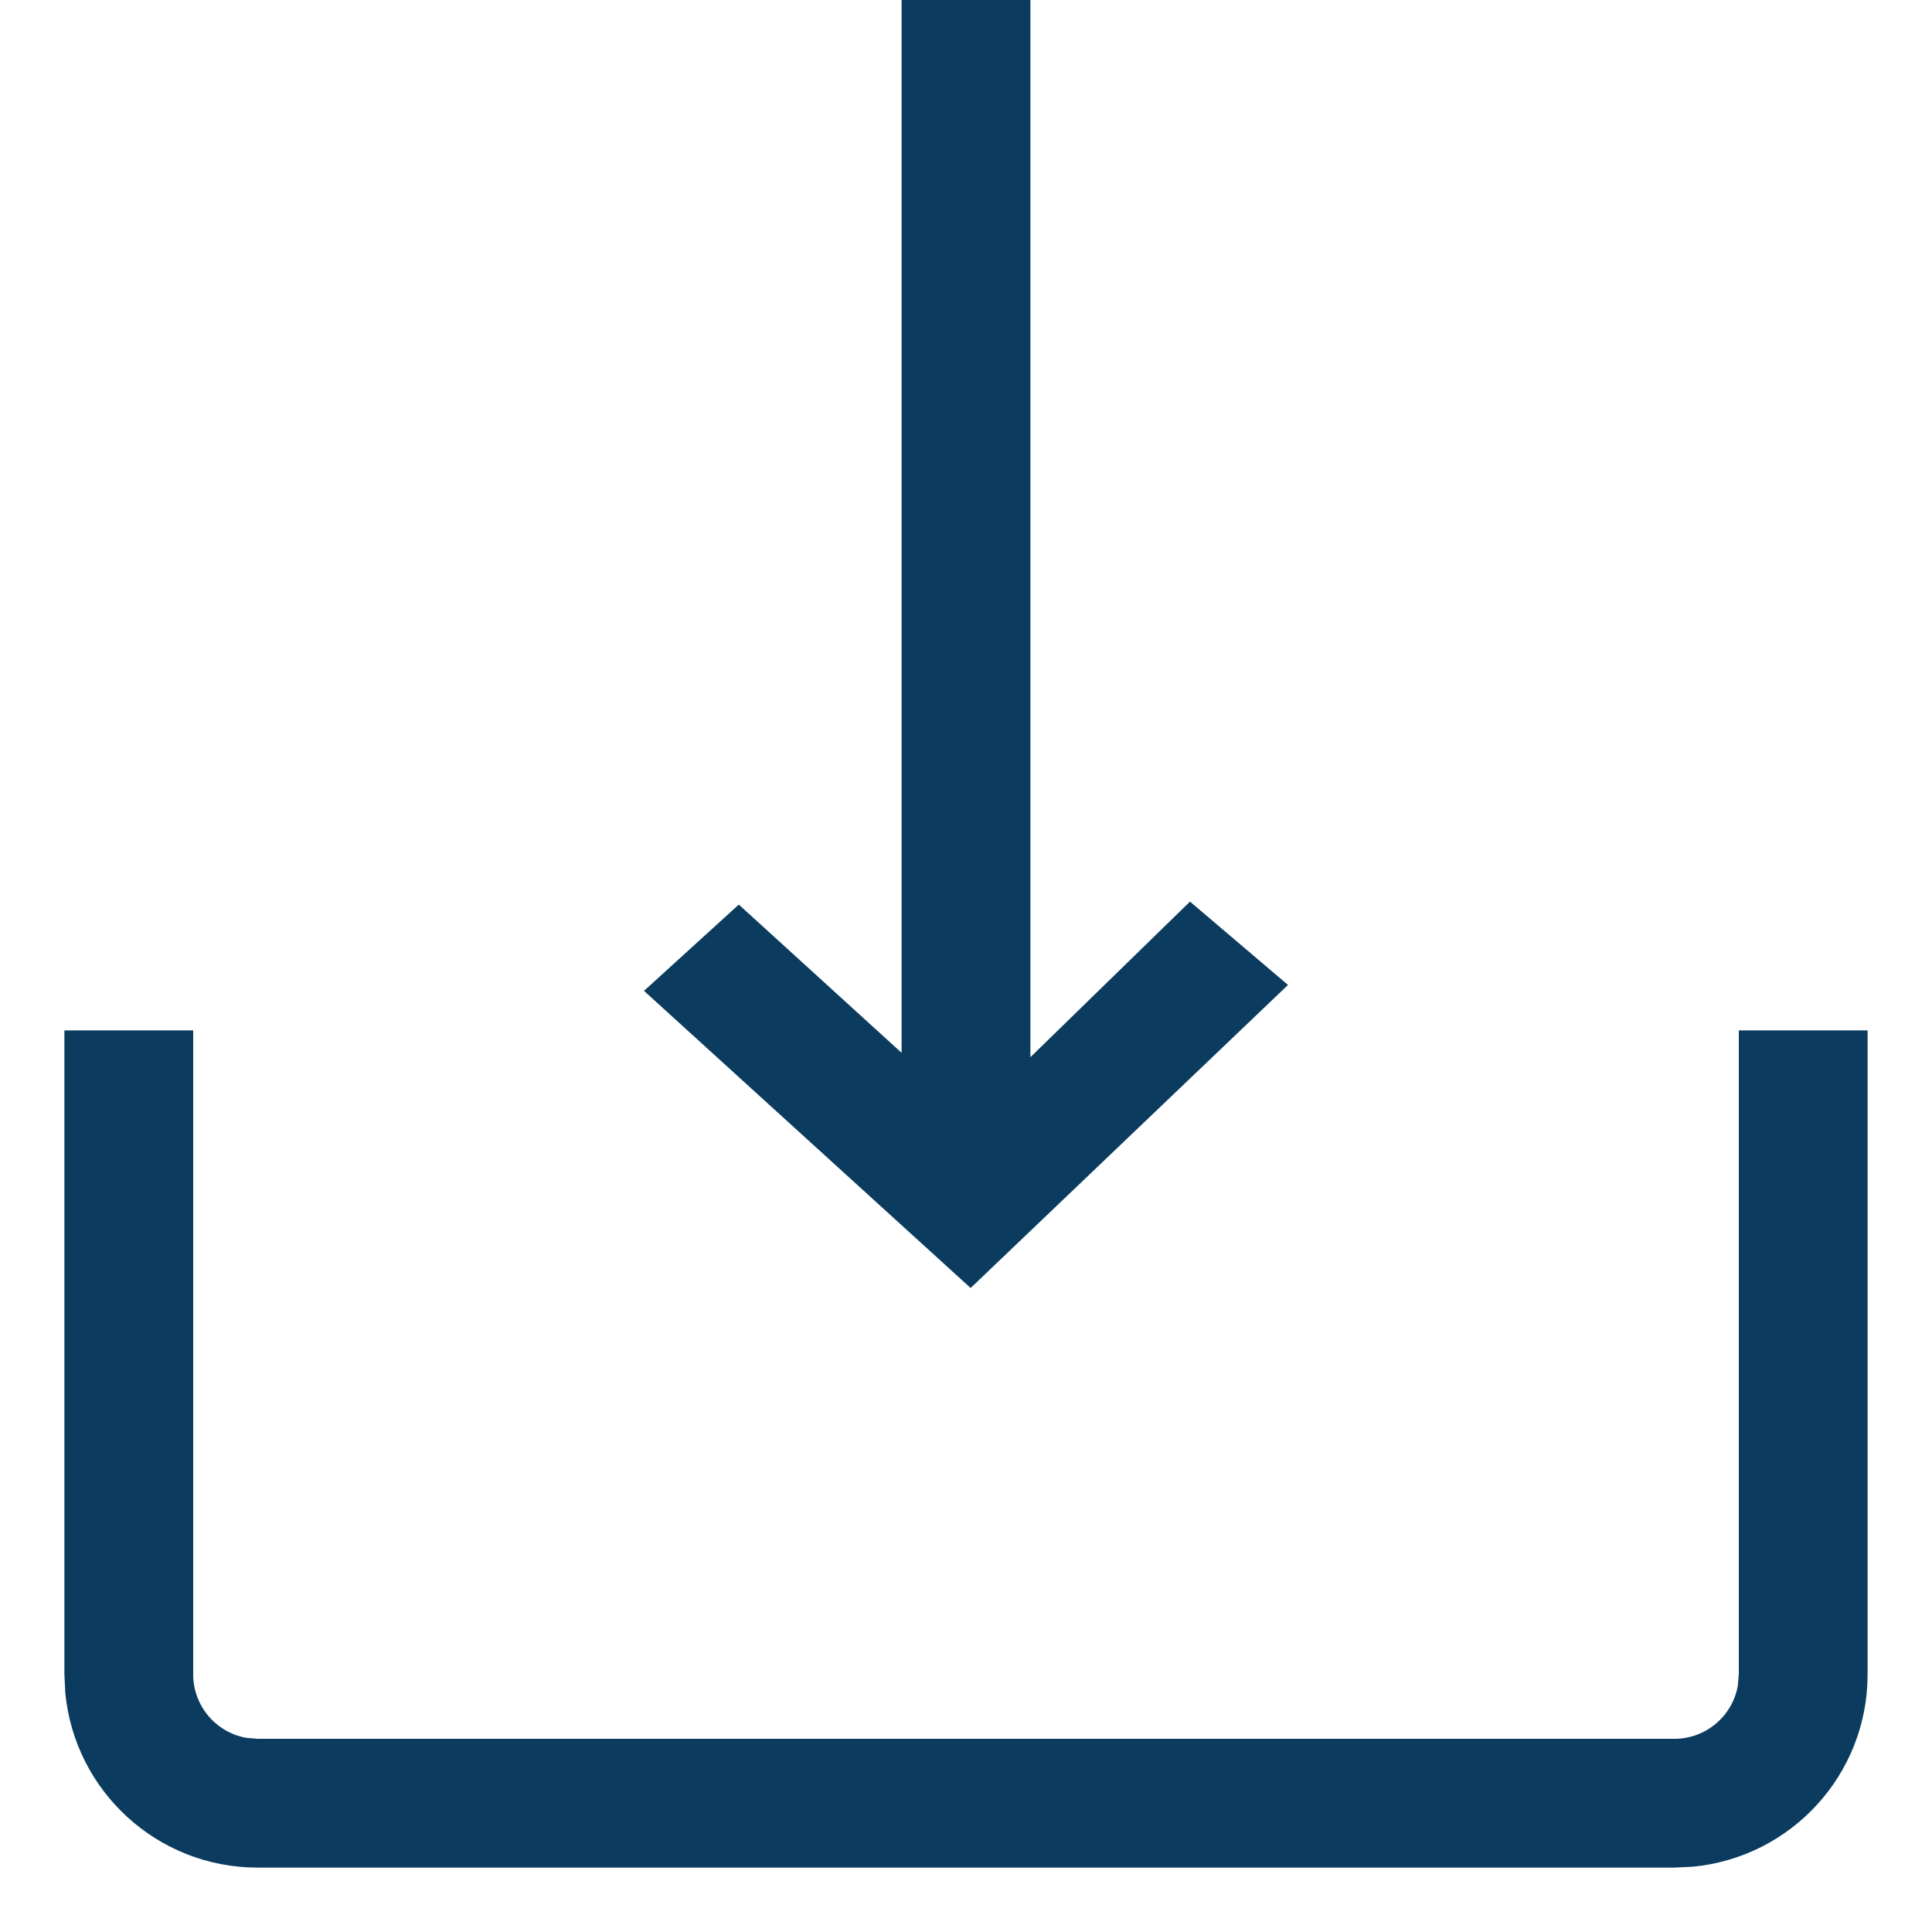
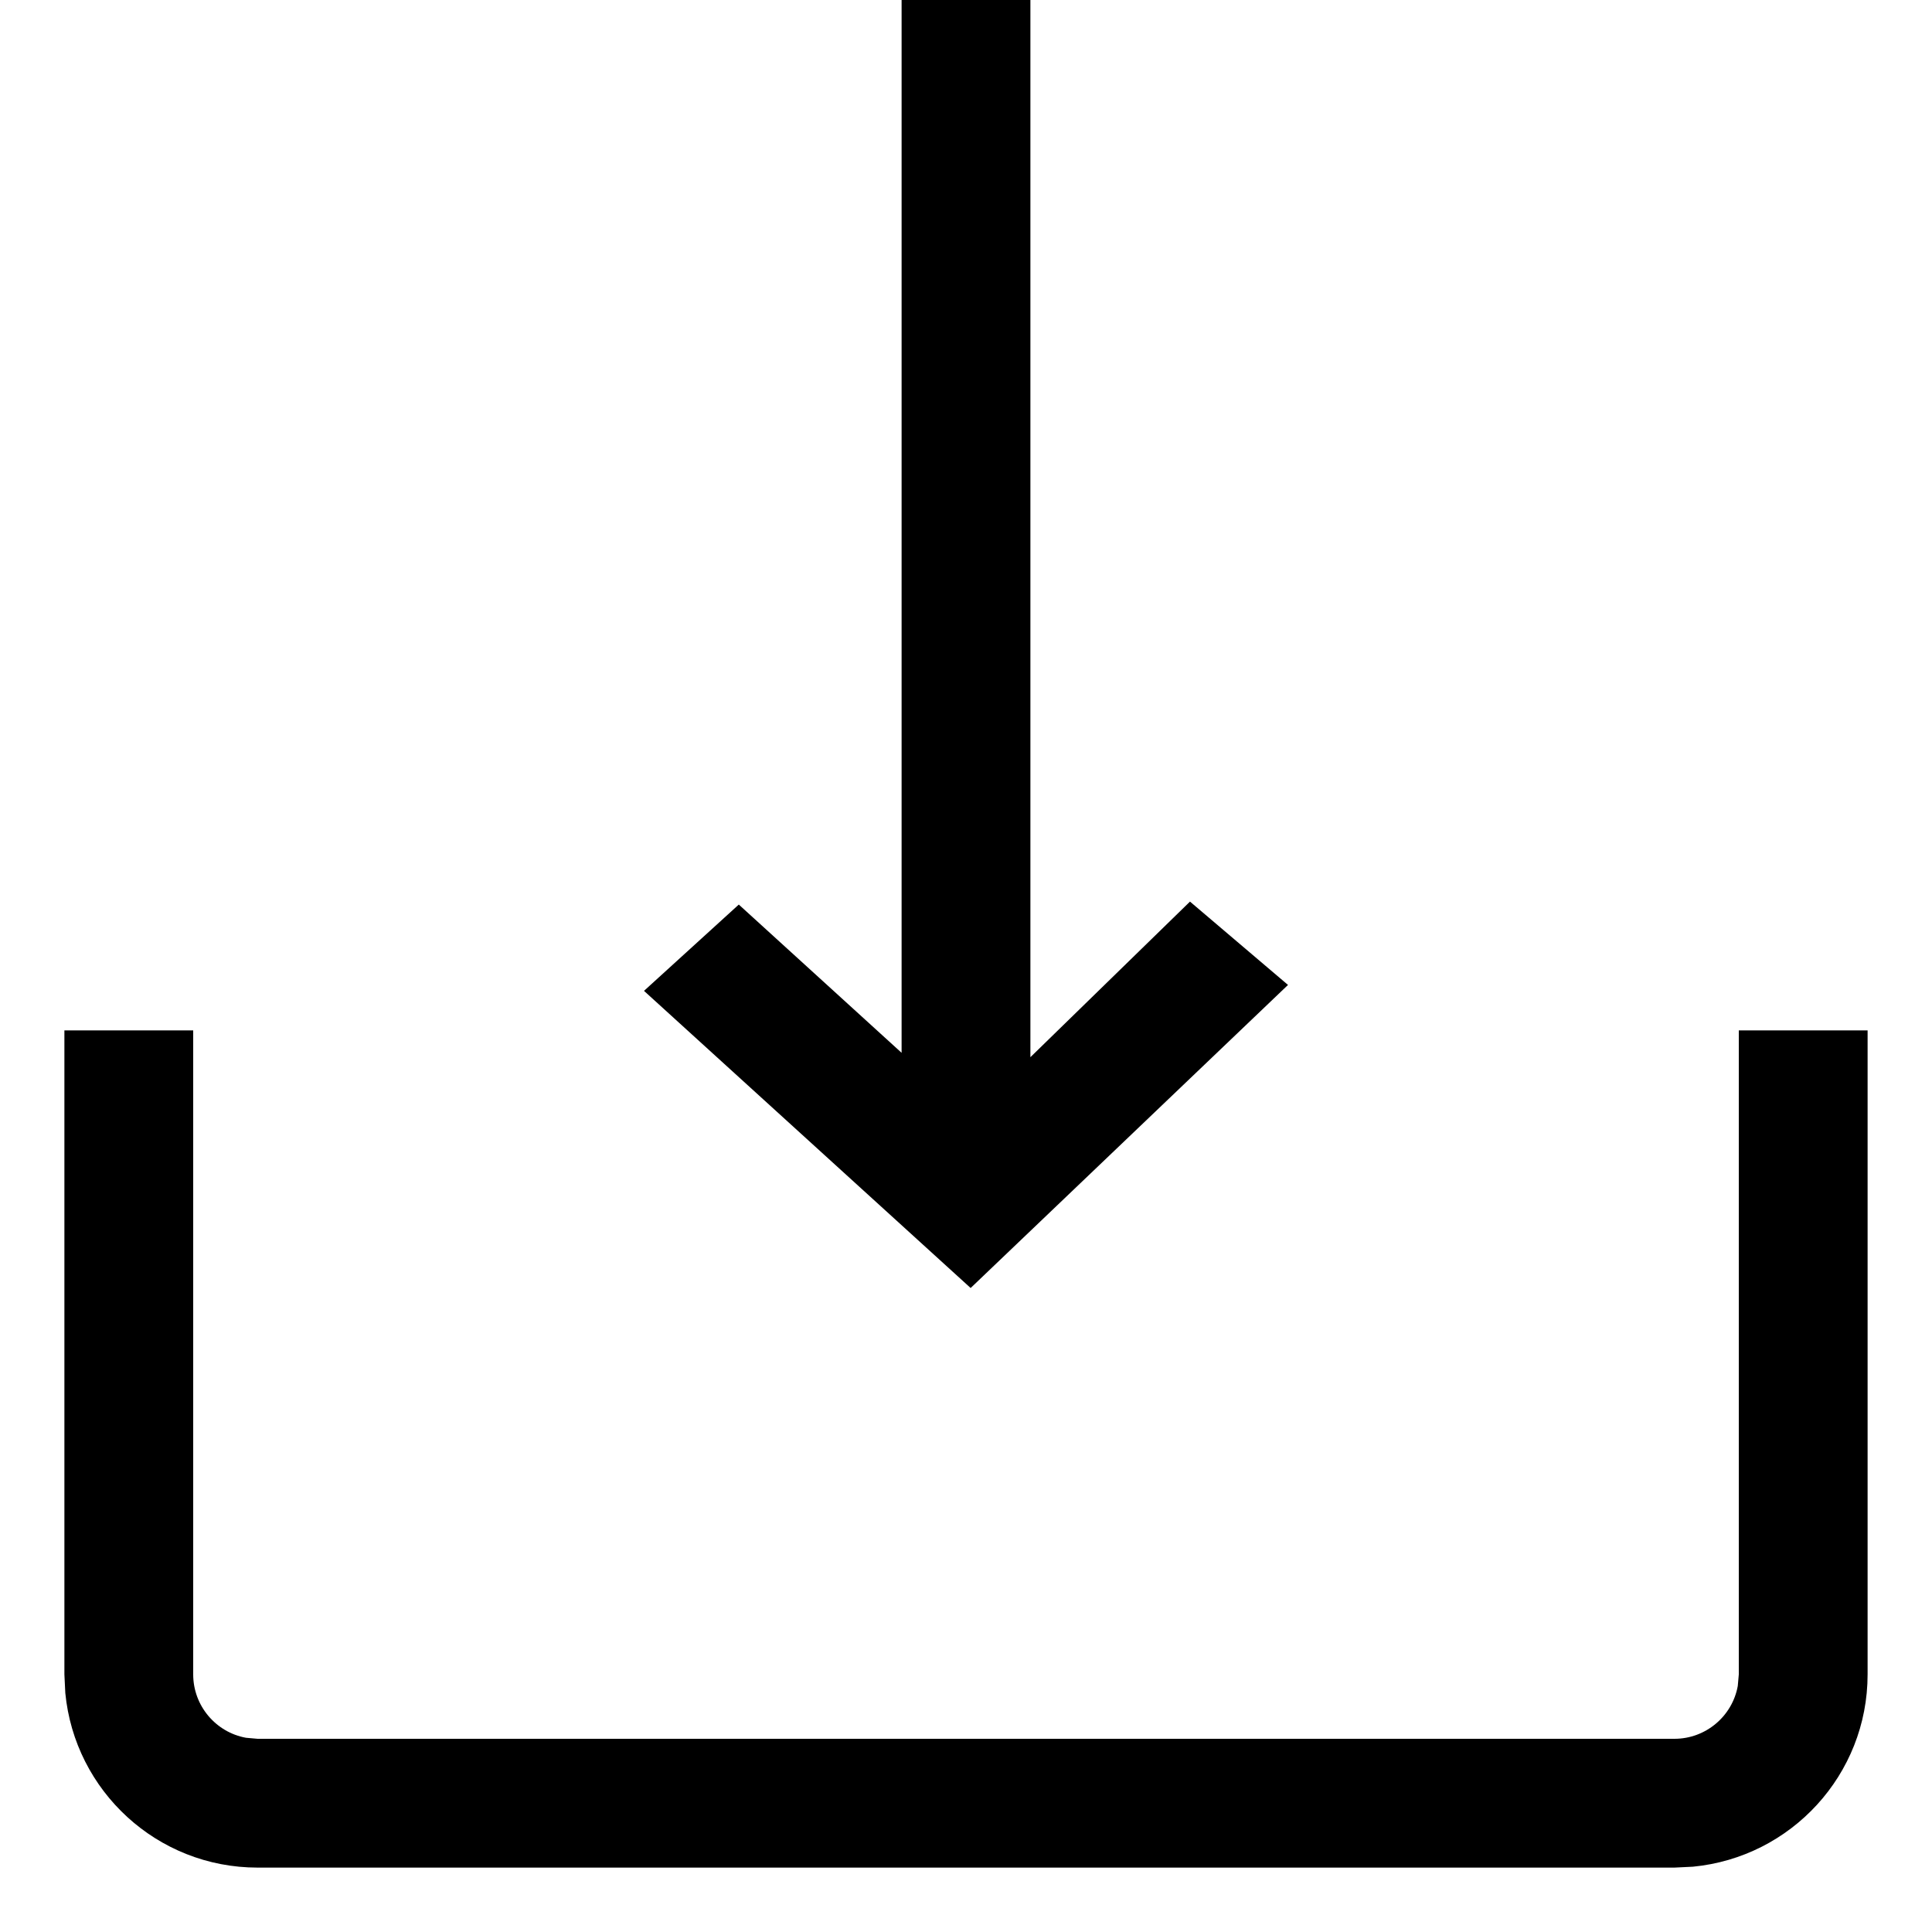
<svg xmlns="http://www.w3.org/2000/svg" width="15px" height="15px" viewBox="0 0 15 15" version="1.1">
-   <g id="Plateforme" stroke="none" stroke-width="1" fill="#0B3C5F">
+   <g id="Plateforme" stroke="none" stroke-width="1" fill="#000">
    <g id="M1.7_EspaceCaDyCo_optionsDossier" transform="translate(-266, -243)">
      <g id="Actions" transform="translate(90, 65)">
        <g id="download" transform="translate(19, 169)">
          <g id="icon/download" transform="translate(157.5, 9)">
            <path d="M1,8 L1,13 C1,13.245 1.177,13.45 1.41,13.492 L1.5,13.5 L12.5,13.5 C12.745,13.5 12.95,13.323 12.992,13.09 L13,13 L13,8 L14,8 L14,13 C14,13.78 13.405,14.42 12.644,14.493 L12.5,14.5 L1.5,14.5 C0.72,14.5 0.08,13.905 0.007,13.144 L0,13 L0,8 L1,8 Z M7.5,2.27373675e-13 L7.5,8.208 L8.739,7 L9.5,7.647 L7.036,10 L4.5,7.693 L5.236,7.023 L6.5,8.174 L6.5,2.27373675e-13 L7.5,2.27373675e-13 Z" />
          </g>
        </g>
      </g>
    </g>
  </g>
</svg>
